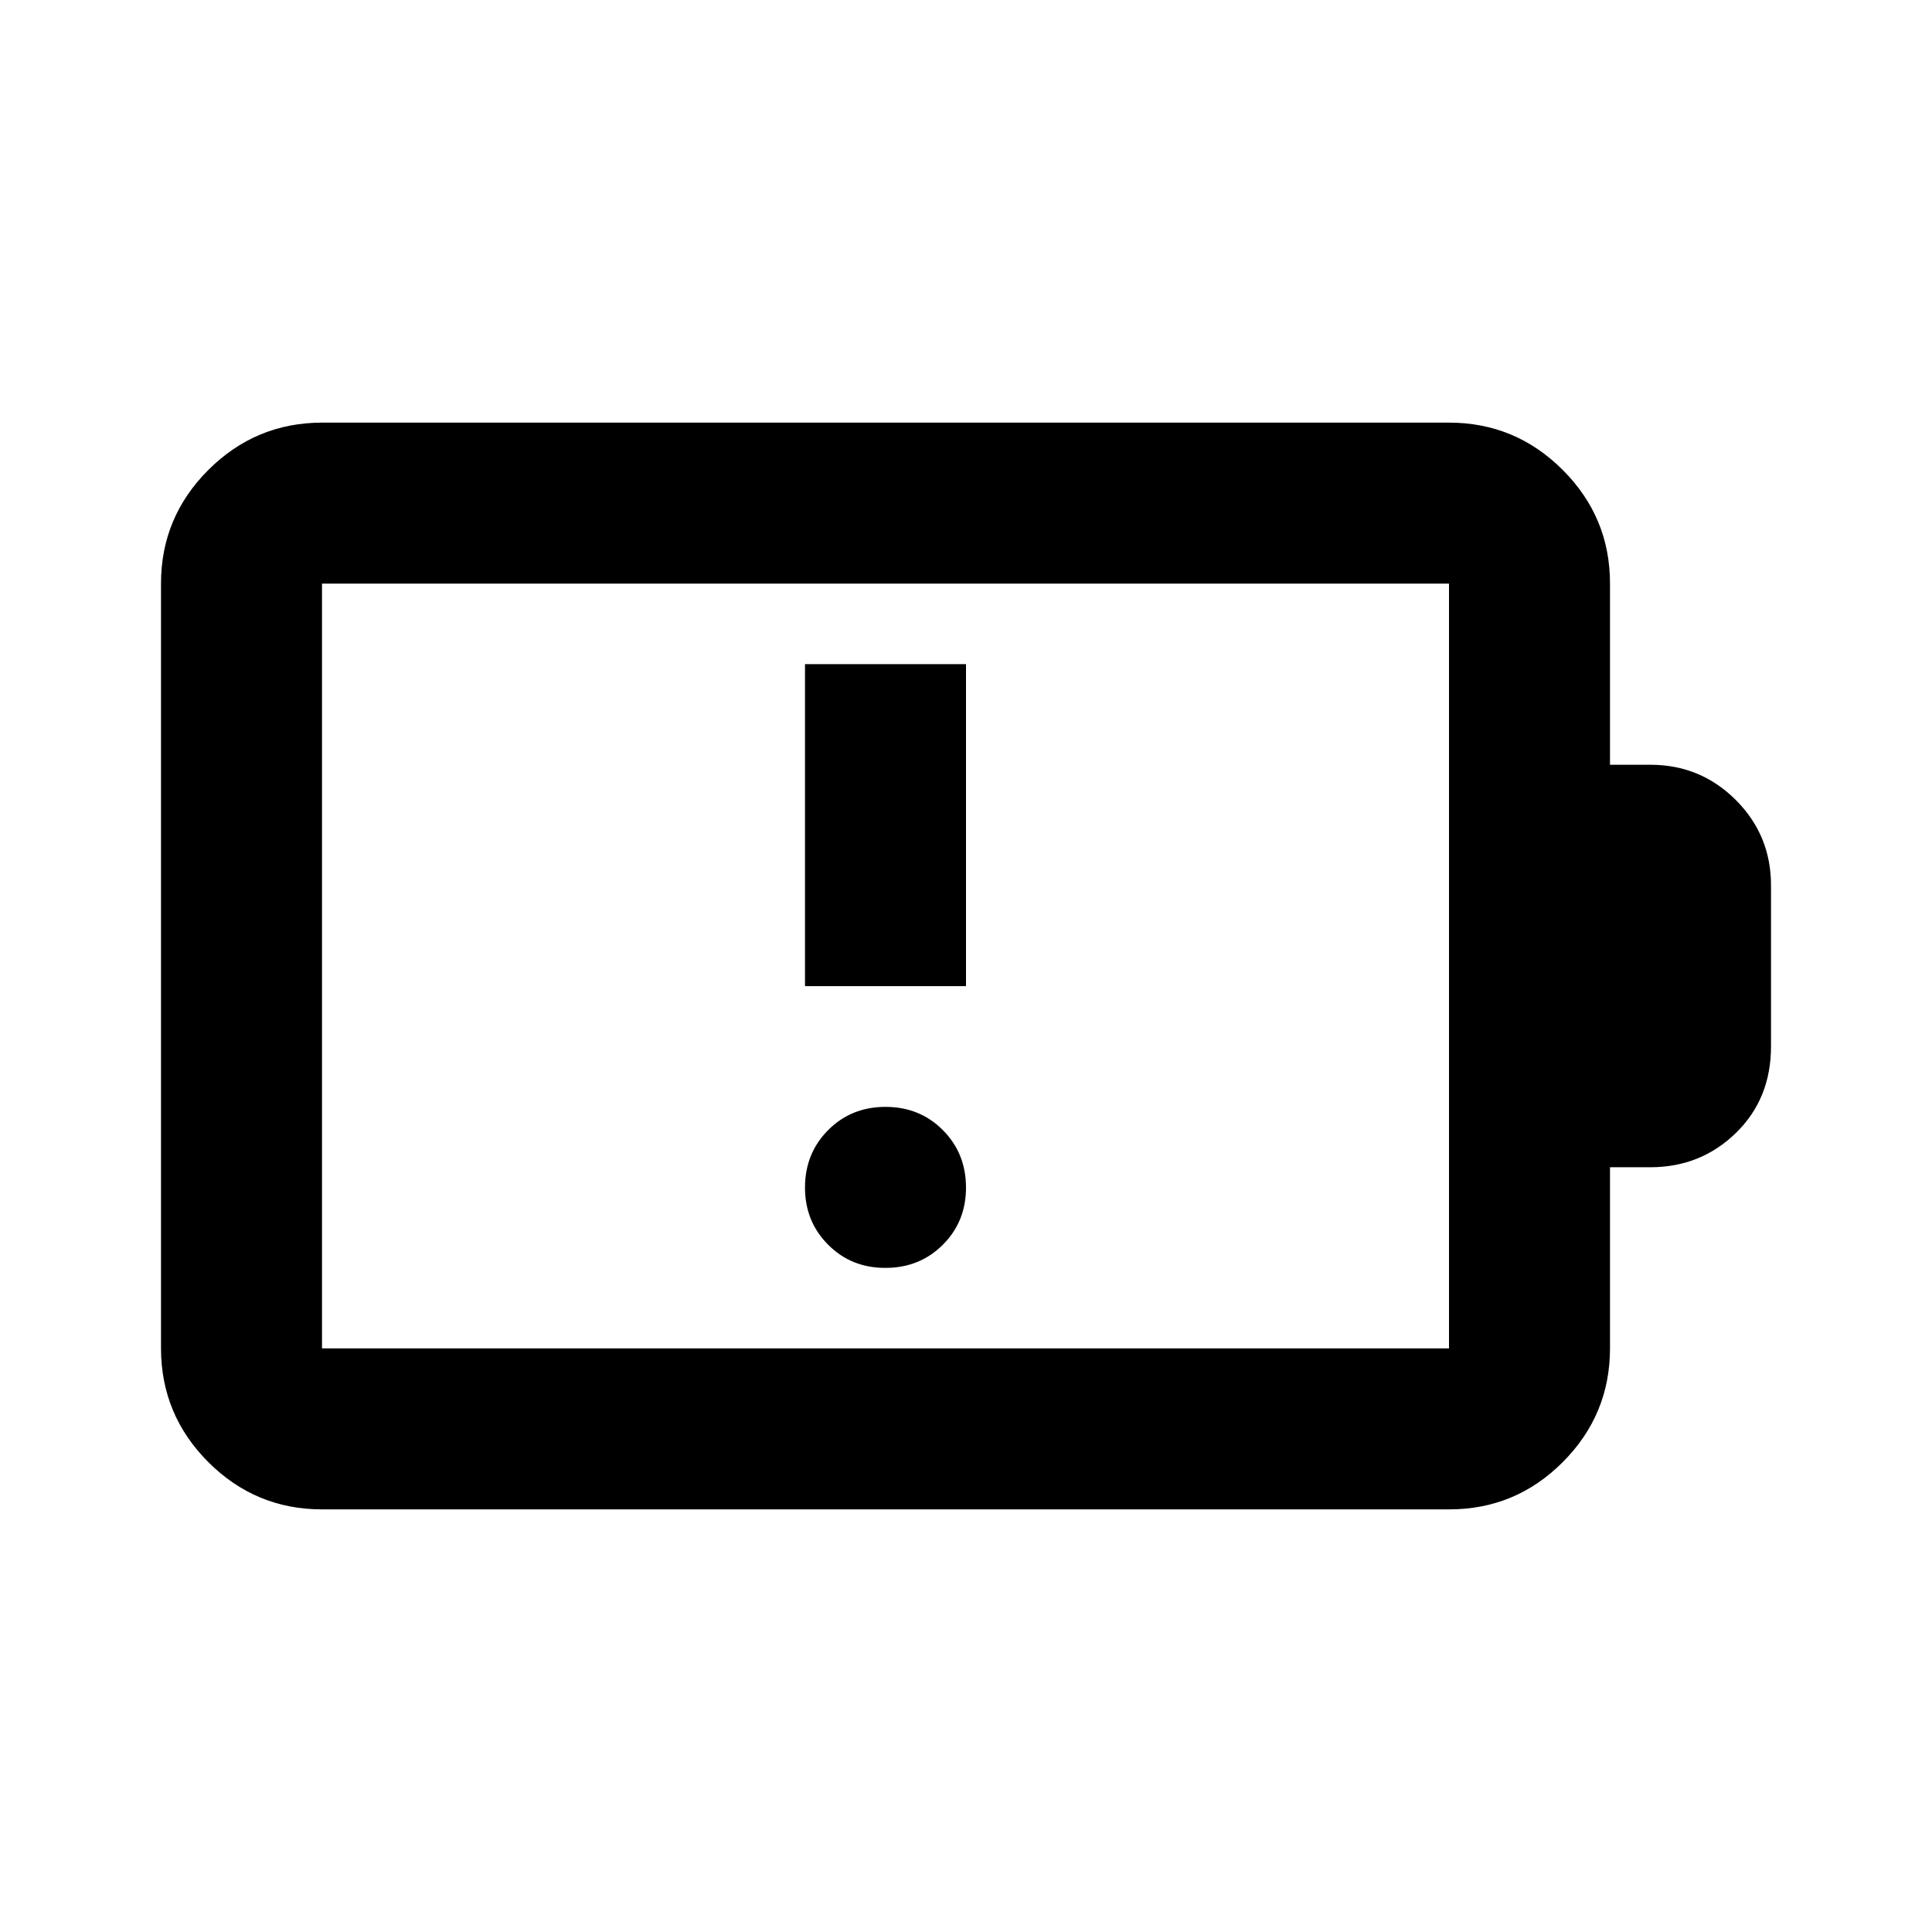
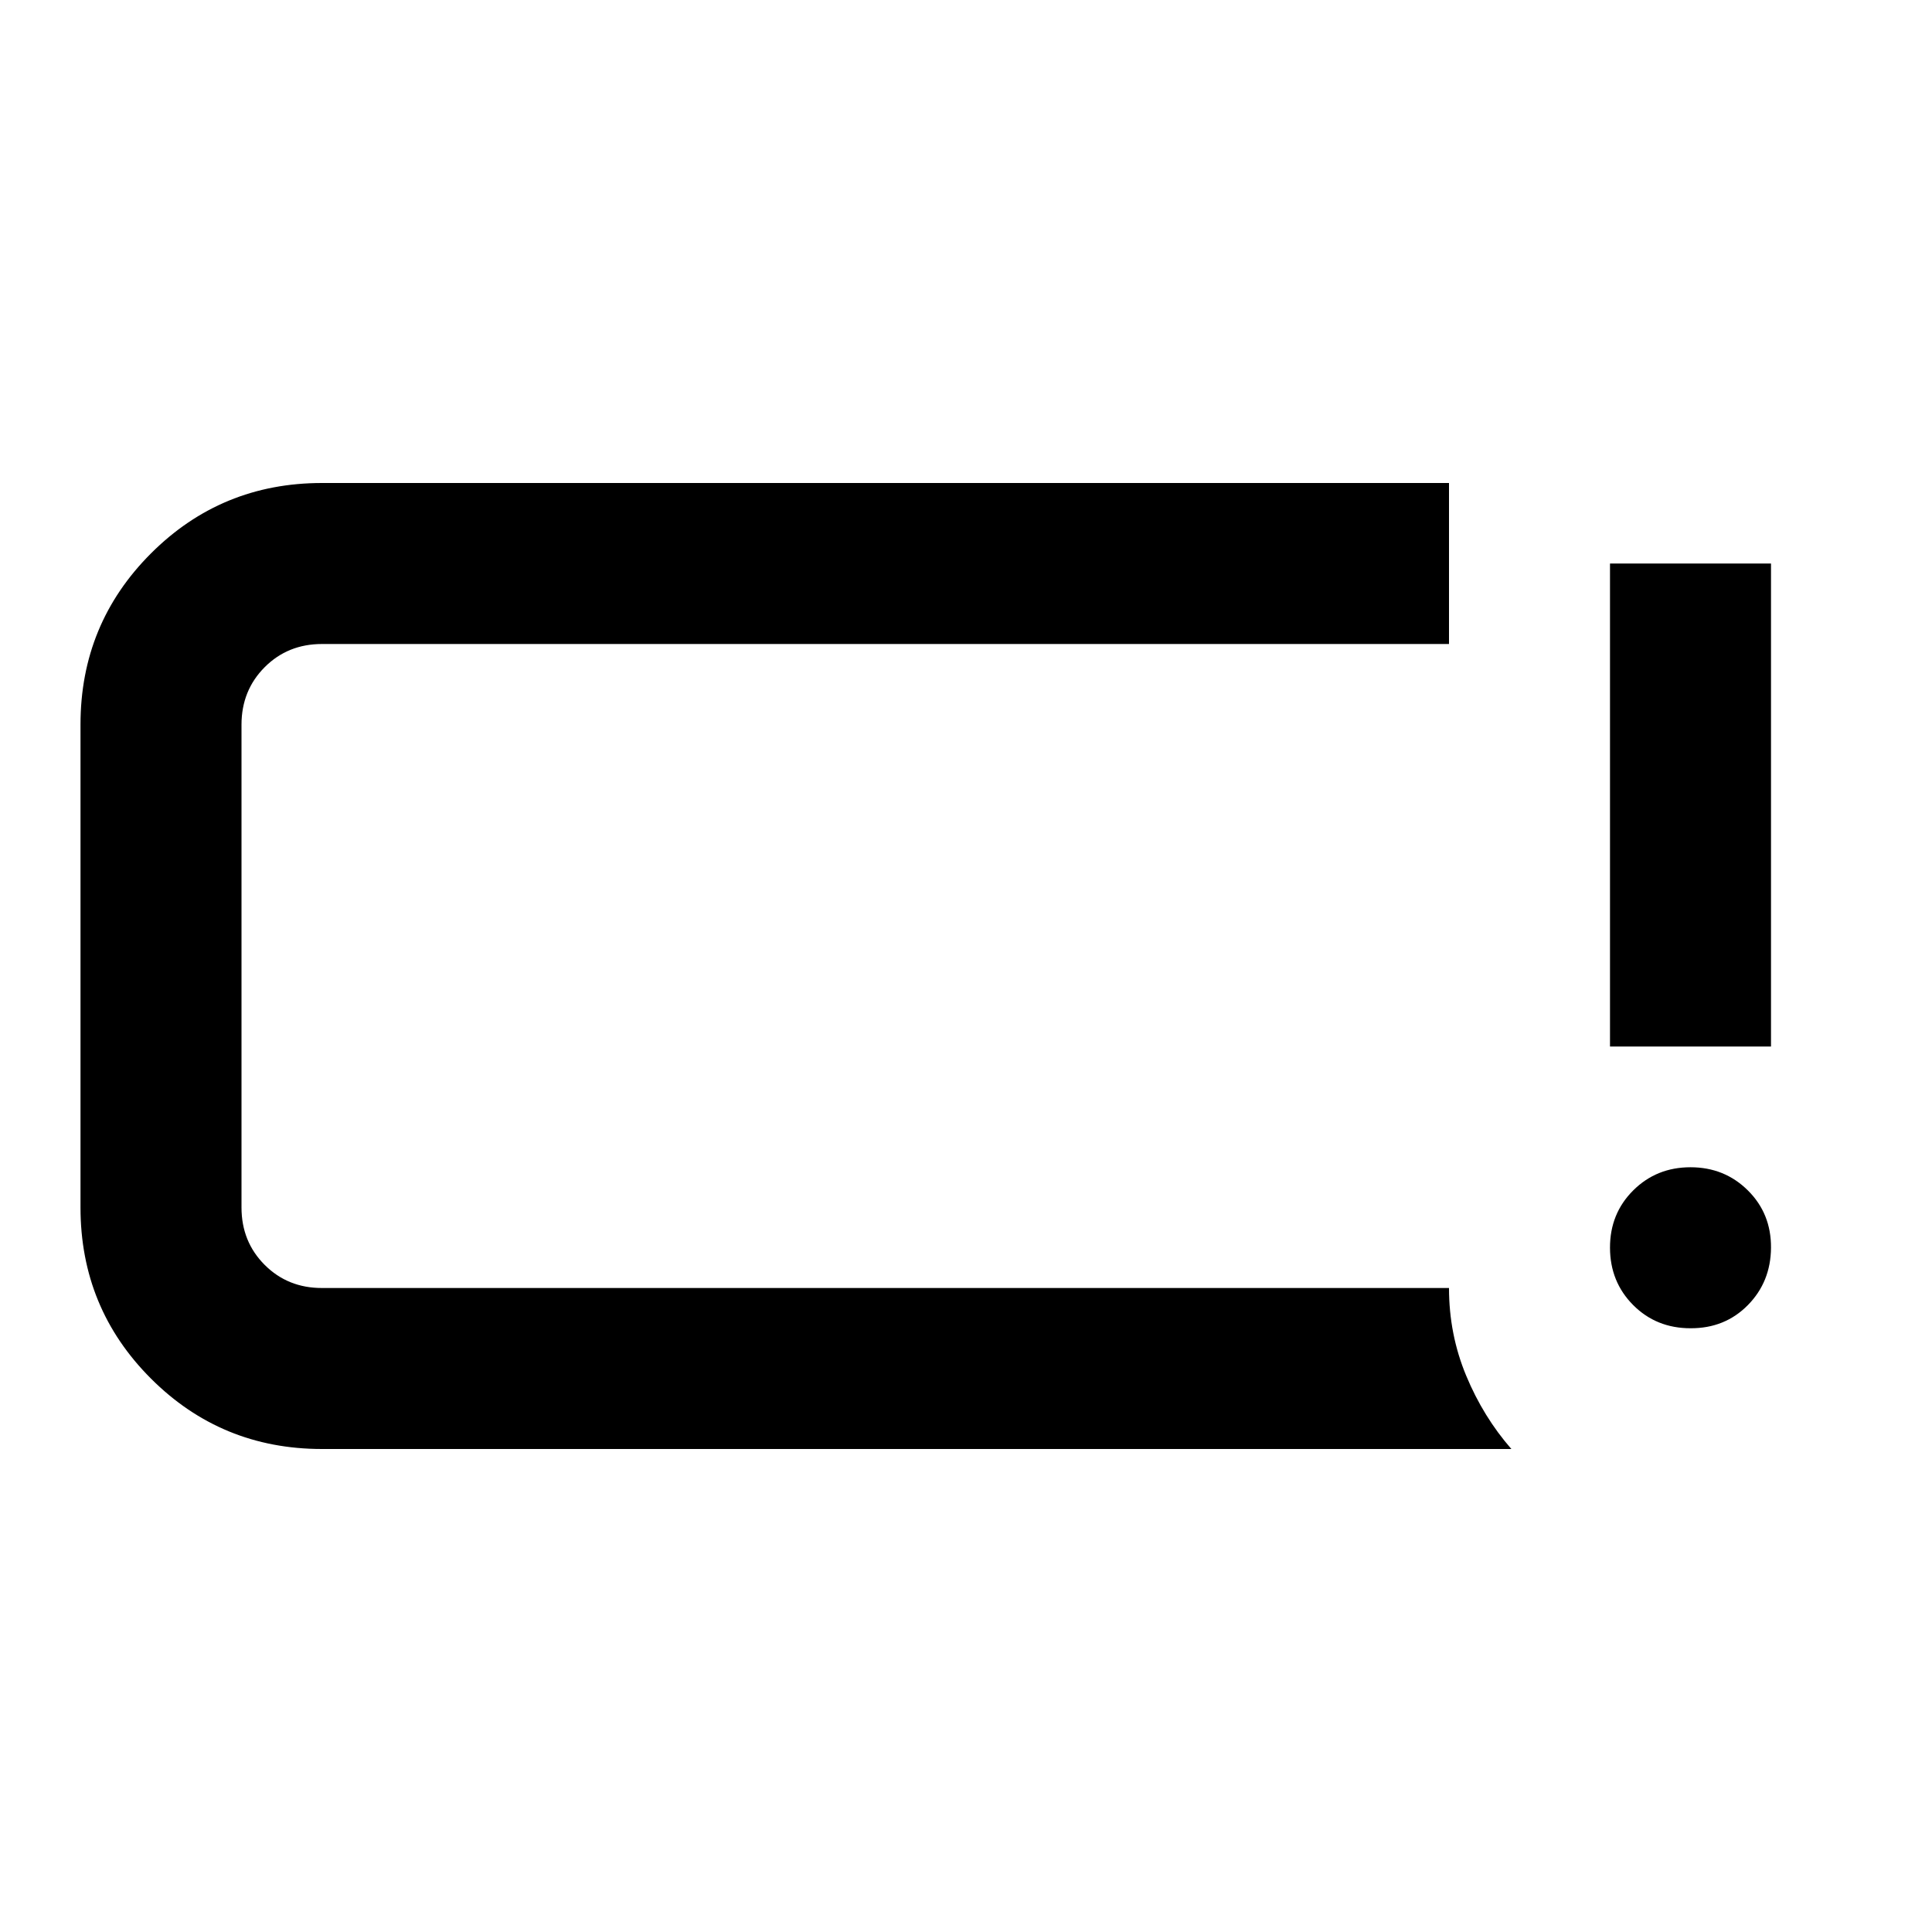
<svg xmlns="http://www.w3.org/2000/svg" viewBox="0 0 24 24" width="24" height="24">
-   <path fill="currentColor" d="M11 15.75q.425 0 .713-.288T12 14.75t-.288-.712T11 13.75t-.712.288t-.288.712t.288.713t.712.287m-1-3.5h2v-4h-2zm-6 4.5h14v-9.5H4zm0 2q-.825 0-1.412-.587T2 16.75v-9.5q0-.825.588-1.412T4 5.25h14q.825 0 1.413.588T20 7.25V9.5h.5q.625 0 1.063.438T22 11v2q0 .65-.437 1.075T20.5 14.5H20v2.25q0 .825-.587 1.413T18 18.75zm0-2v-9.5z" />
+   <path fill="currentColor" d="M21 16.5q-.425 0-.712-.288T20 15.5t.288-.712T21 14.5t.713.288t.287.712t-.288.713T21 16.5M20 13V7h2v6zm-1.225 5H4q-1.25 0-2.125-.875T1 15V9q0-1.25.875-2.125T4 6h14v2H4q-.425 0-.712.288T3 9v6q0 .425.288.713T4 16h14q0 .575.213 1.088t.562.912M3 16V8z" />
</svg>
